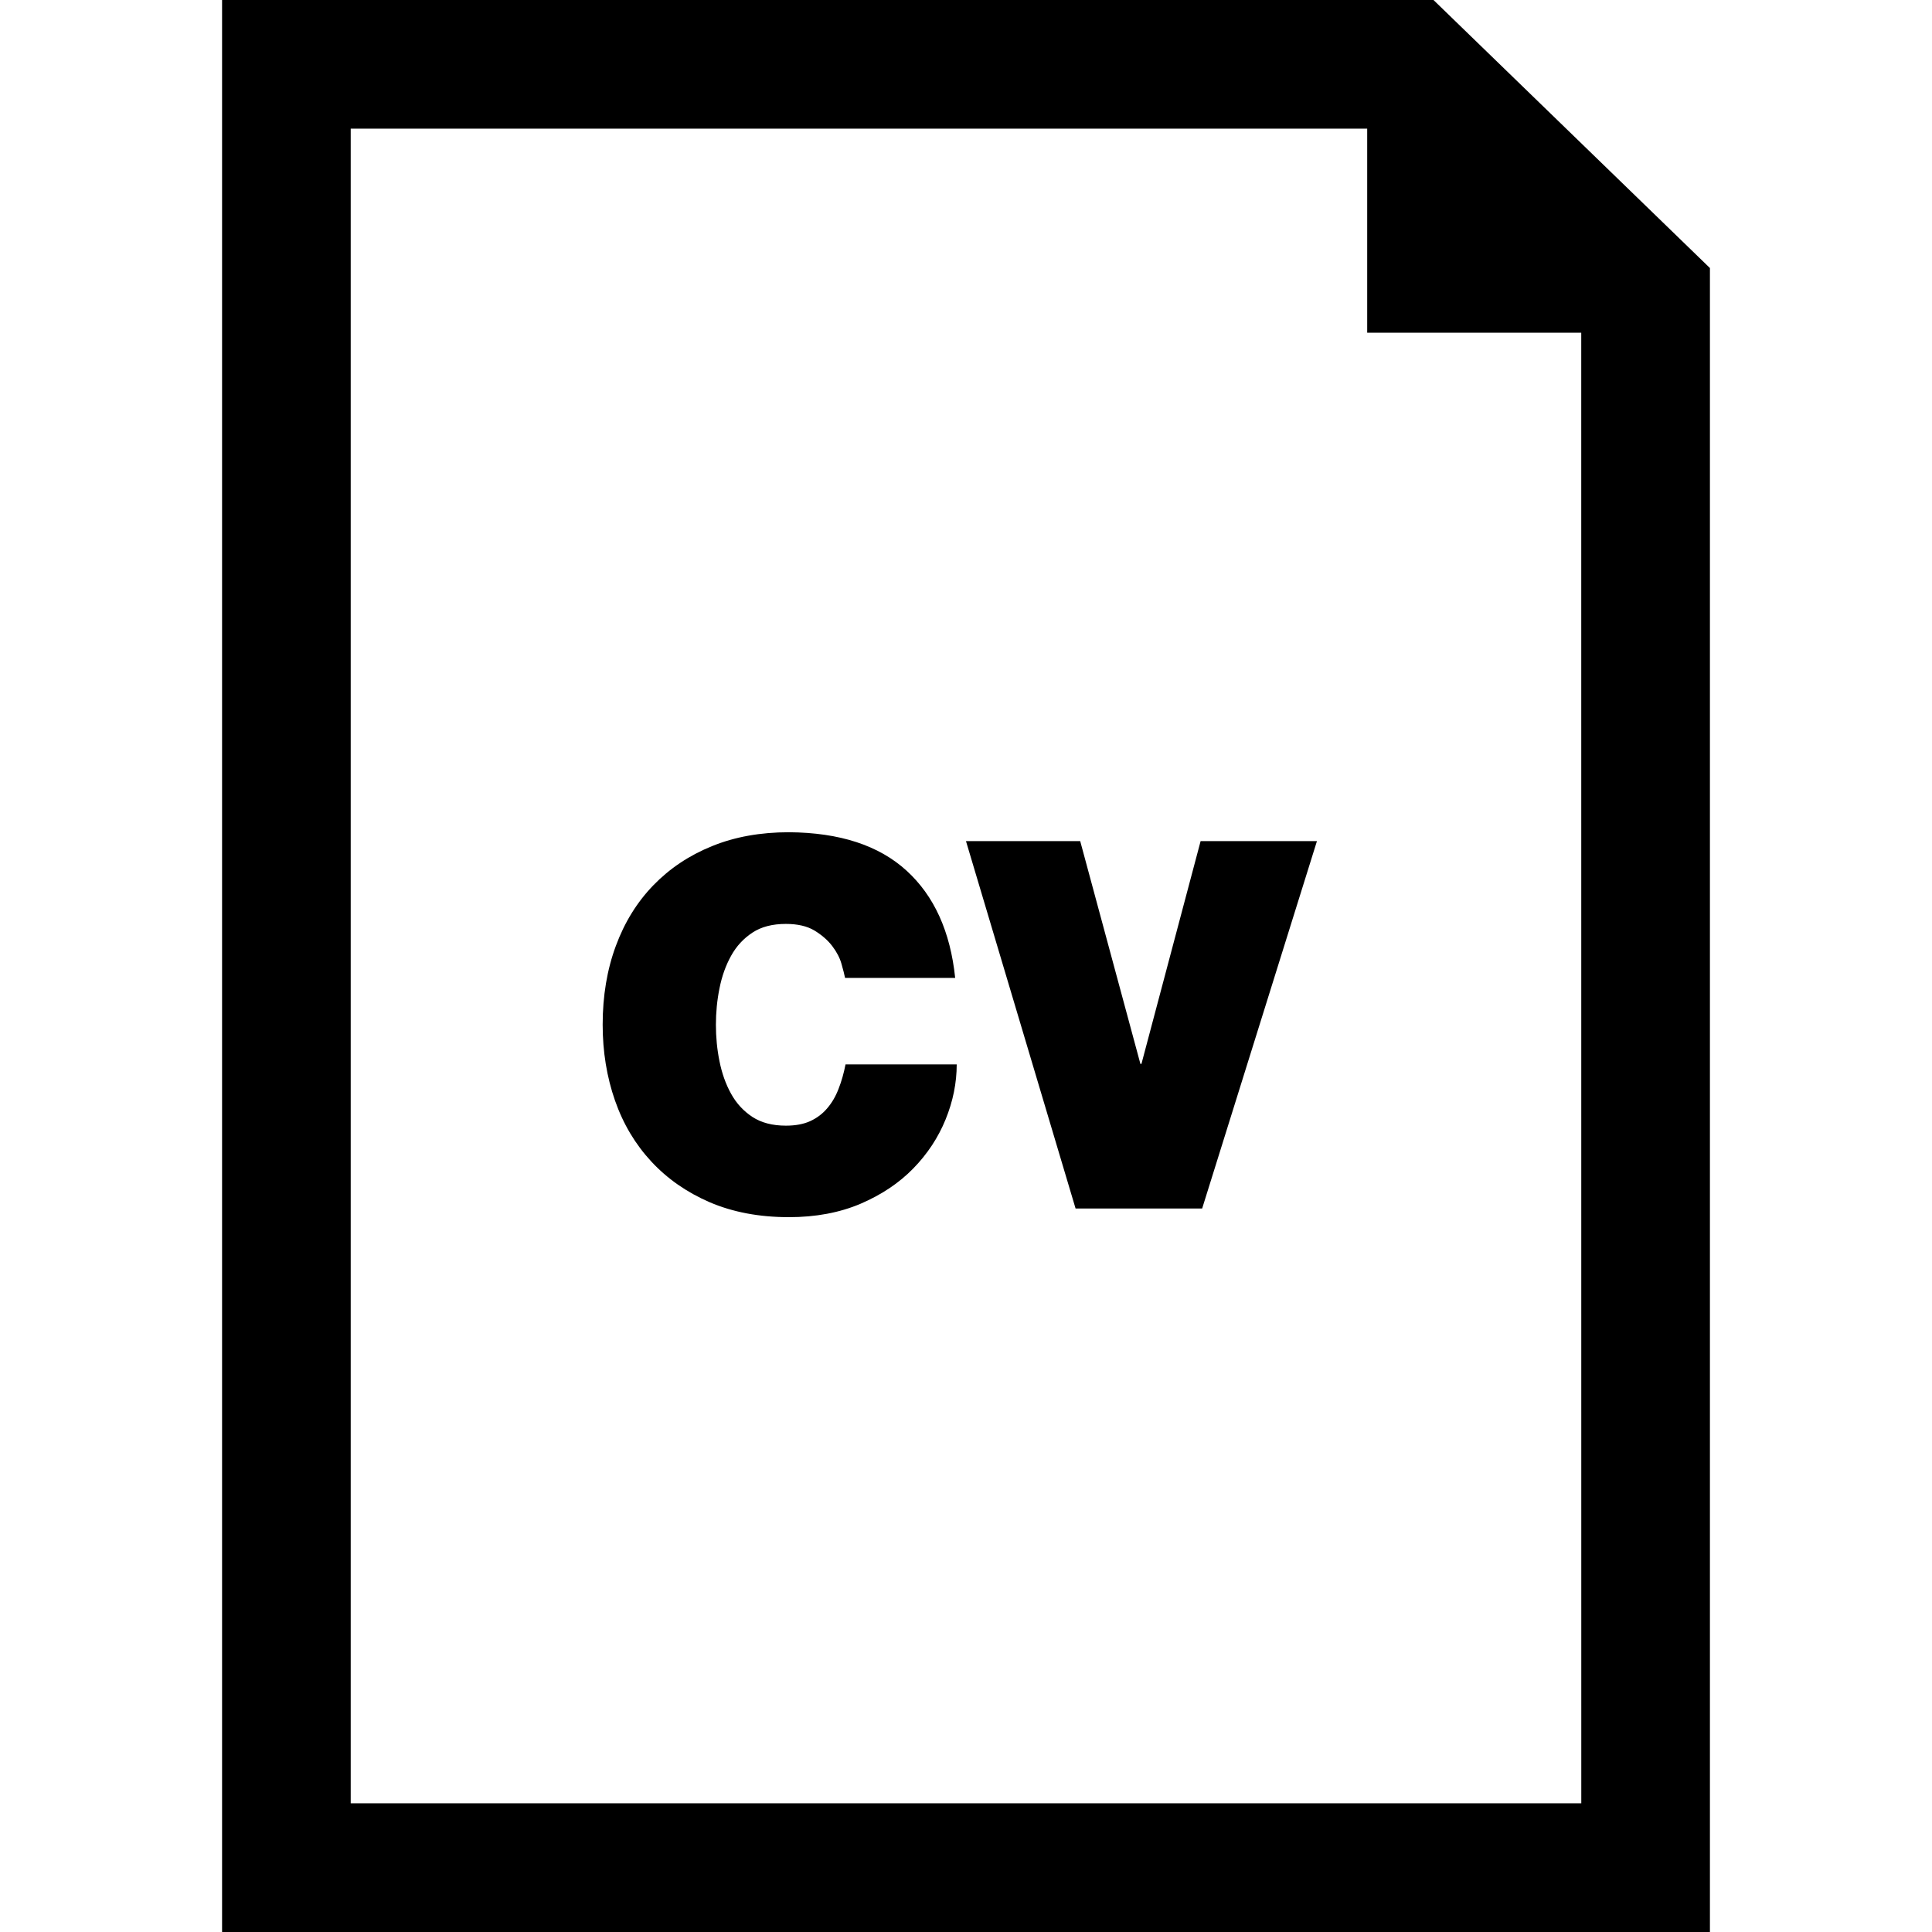
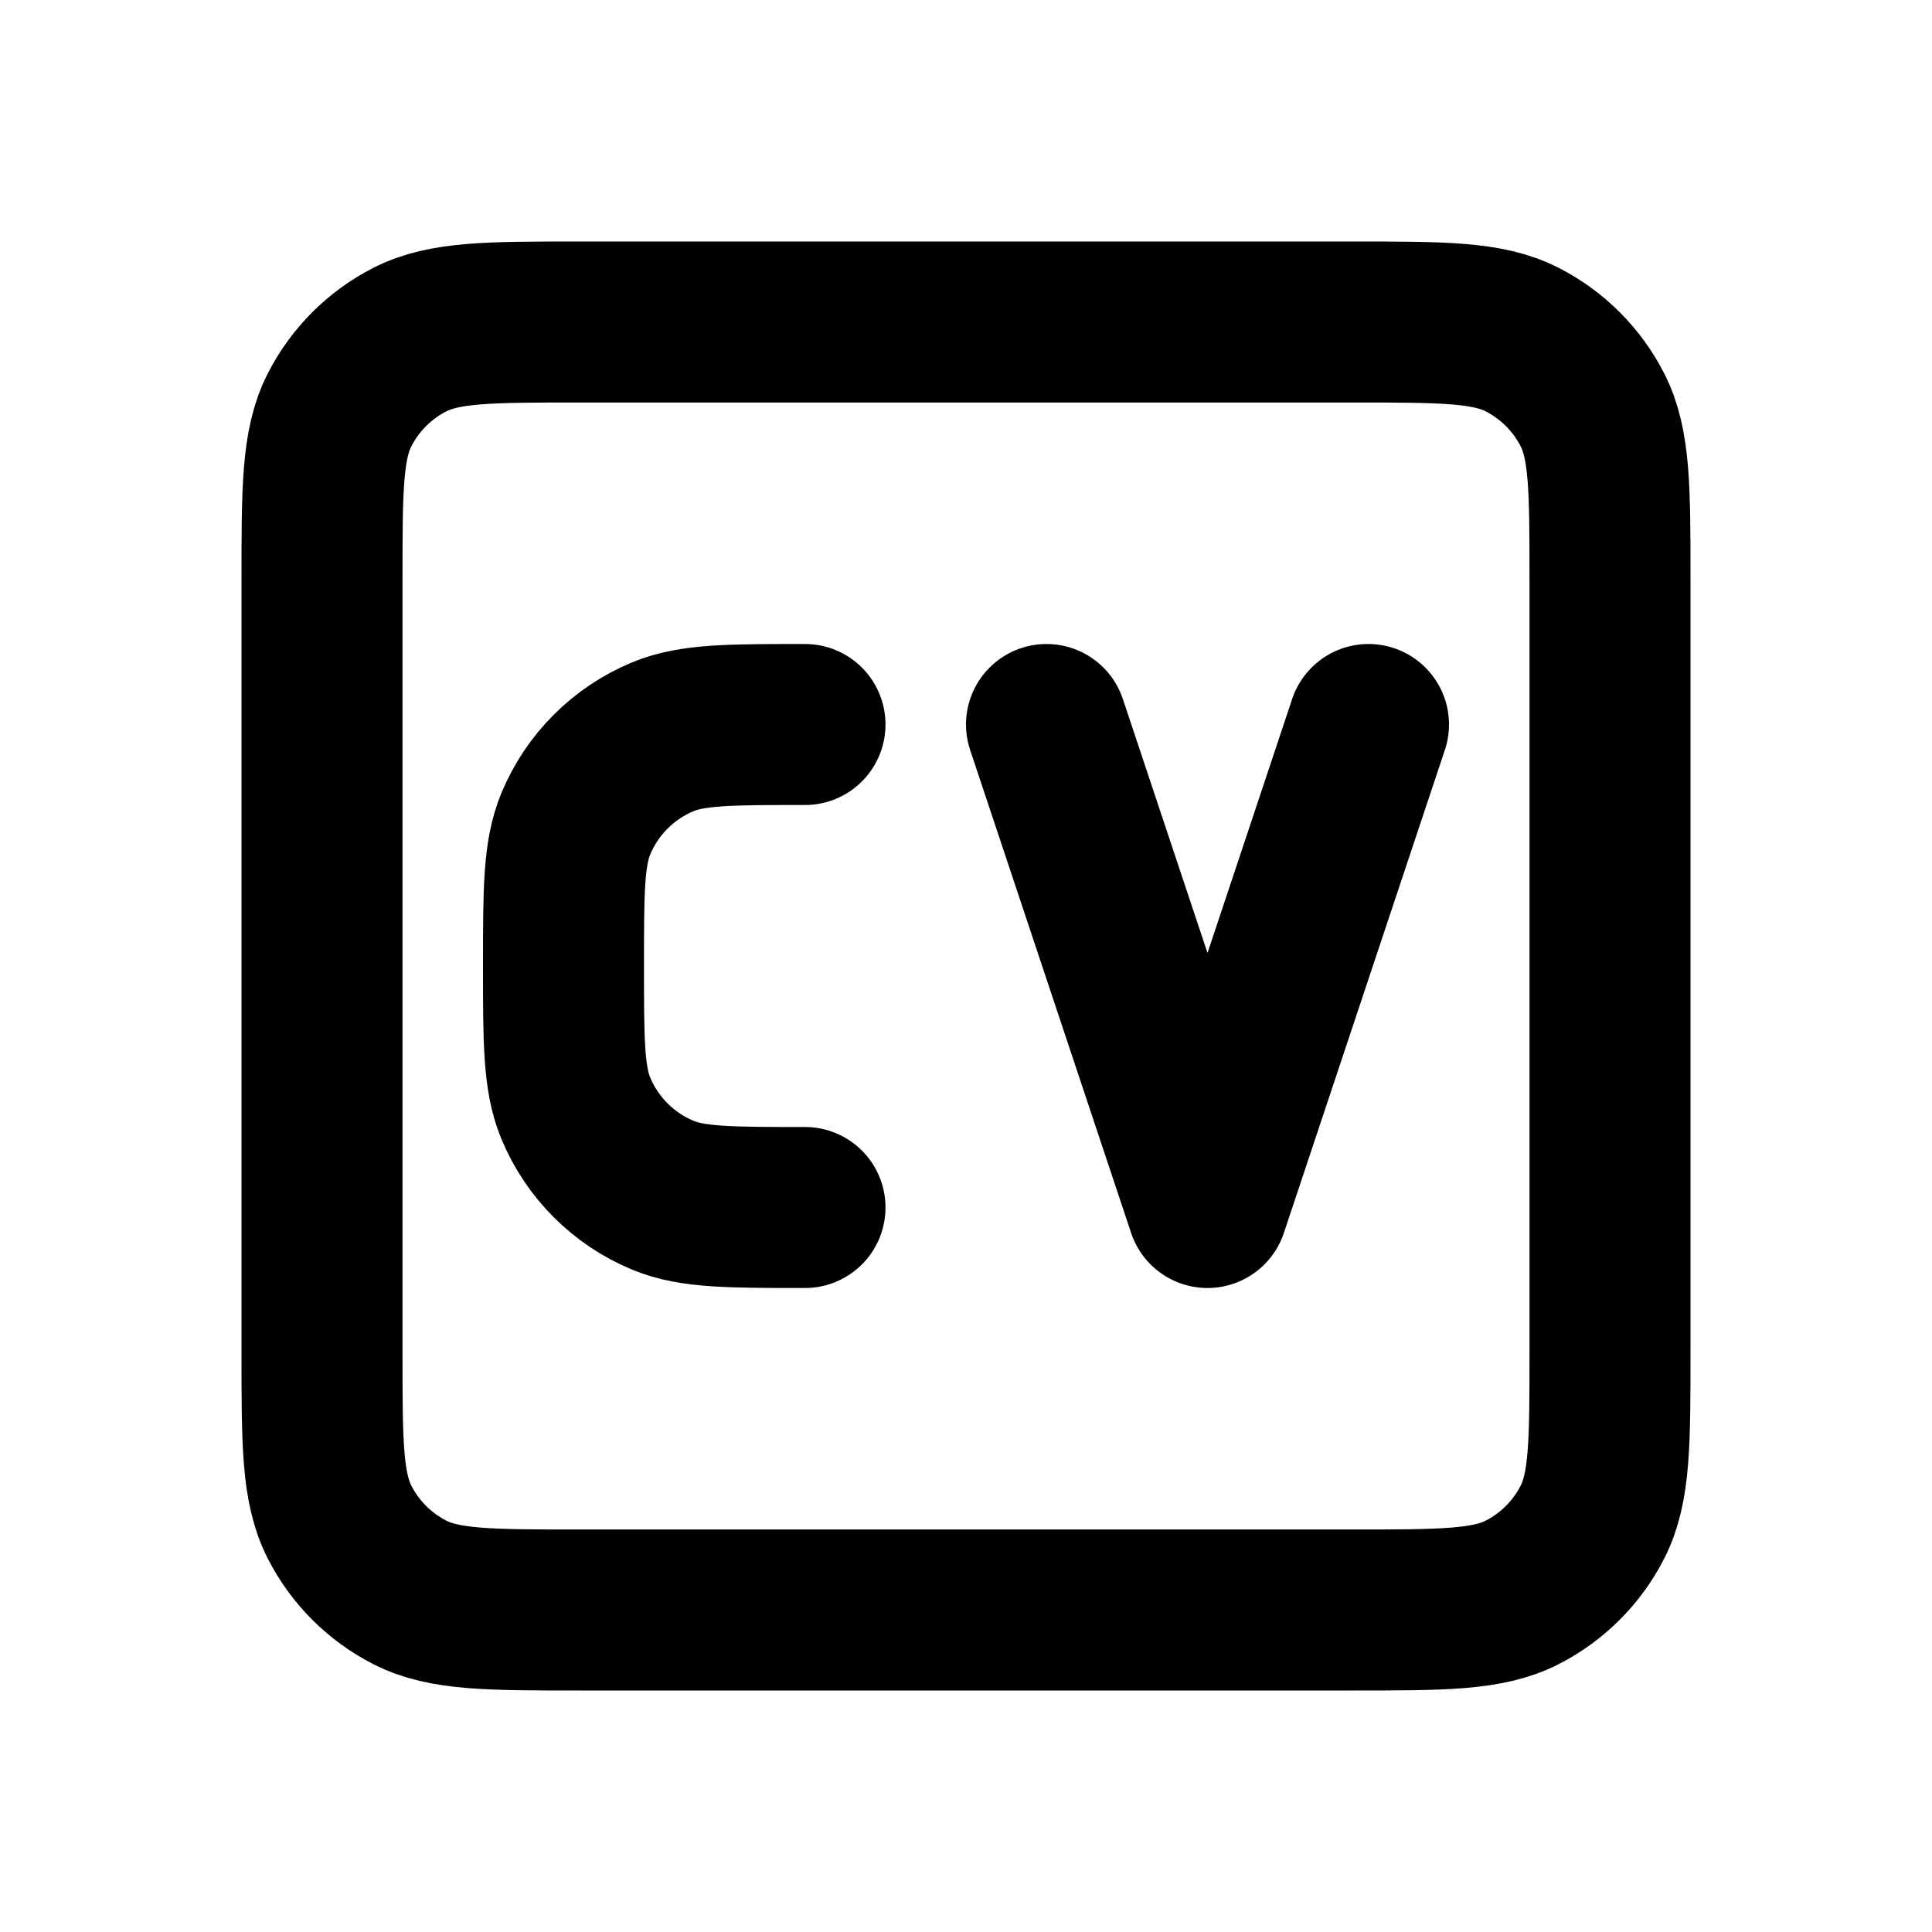
- <svg xmlns="http://www.w3.org/2000/svg" fill="#000000" version="1.1" id="Capa_1" width="800px" height="800px" viewBox="0 0 45.057 45.057" xml:space="preserve">
-   <g>
-     <g id="_x35_8_24_">
-       <g>
-         <path d="M19.558,25.389c-0.067,0.176-0.155,0.328-0.264,0.455c-0.108,0.129-0.24,0.229-0.396,0.301     c-0.156,0.072-0.347,0.107-0.57,0.107c-0.313,0-0.572-0.068-0.78-0.203c-0.208-0.137-0.374-0.316-0.498-0.541     c-0.124-0.223-0.214-0.477-0.27-0.756c-0.057-0.279-0.084-0.564-0.084-0.852c0-0.289,0.027-0.572,0.084-0.853     c0.056-0.281,0.146-0.533,0.27-0.756c0.124-0.225,0.29-0.404,0.498-0.541c0.208-0.137,0.468-0.203,0.78-0.203     c0.271,0,0.494,0.051,0.666,0.154c0.172,0.105,0.31,0.225,0.414,0.361c0.104,0.137,0.176,0.273,0.216,0.414     c0.04,0.139,0.068,0.25,0.084,0.33h2.568c-0.112-1.08-0.49-1.914-1.135-2.502c-0.644-0.588-1.558-0.887-2.741-0.895     c-0.664,0-1.263,0.107-1.794,0.324c-0.532,0.215-0.988,0.52-1.368,0.912c-0.38,0.392-0.672,0.863-0.876,1.416     c-0.204,0.551-0.307,1.165-0.307,1.836c0,0.631,0.097,1.223,0.288,1.77c0.192,0.549,0.475,1.021,0.847,1.422     s0.825,0.717,1.361,0.949c0.536,0.23,1.152,0.348,1.849,0.348c0.624,0,1.18-0.105,1.668-0.312     c0.487-0.209,0.897-0.482,1.229-0.822s0.584-0.723,0.756-1.146c0.172-0.422,0.259-0.852,0.259-1.283h-2.593     C19.68,25.023,19.627,25.214,19.558,25.389z" />
-         <polygon points="26.62,24.812 26.596,24.812 25.192,19.616 22.528,19.616 25.084,28.184 28.036,28.184 30.713,19.616 28,19.616         " />
-         <path d="M33.431,0H5.179v45.057h34.699V6.251L33.431,0z M36.878,42.056H8.179V3h23.706v4.76h4.992L36.878,42.056L36.878,42.056z" />
-       </g>
-     </g>
-   </g>
+ <svg xmlns="http://www.w3.org/2000/svg" width="800px" height="800px" viewBox="0 0 24 24" fill="none">
+   <path d="M13 9L15 15L17 9M10 15C9.068 15 8.602 15 8.235 14.848C7.745 14.645 7.355 14.255 7.152 13.765C7 13.398 7 12.932 7 12C7 11.068 7 10.602 7.152 10.235C7.355 9.745 7.745 9.355 8.235 9.152C8.602 9 9.068 9 10 9M7.2 20H16.8C17.92 20 18.48 20 18.908 19.782C19.284 19.59 19.59 19.284 19.782 18.908C20 18.48 20 17.92 20 16.8V7.2C20 6.08 20 5.52 19.782 5.092C19.59 4.716 19.284 4.41 18.908 4.218C18.48 4 17.92 4 16.8 4H7.2C6.08 4 5.52 4 5.092 4.218C4.716 4.41 4.41 4.716 4.218 5.092C4 5.52 4 6.08 4 7.2V16.8C4 17.92 4 18.48 4.218 18.908C4.41 19.284 4.716 19.59 5.092 19.782C5.52 20 6.08 20 7.2 20Z" stroke="#000000" stroke-width="2" stroke-linecap="round" stroke-linejoin="round" />
</svg>
